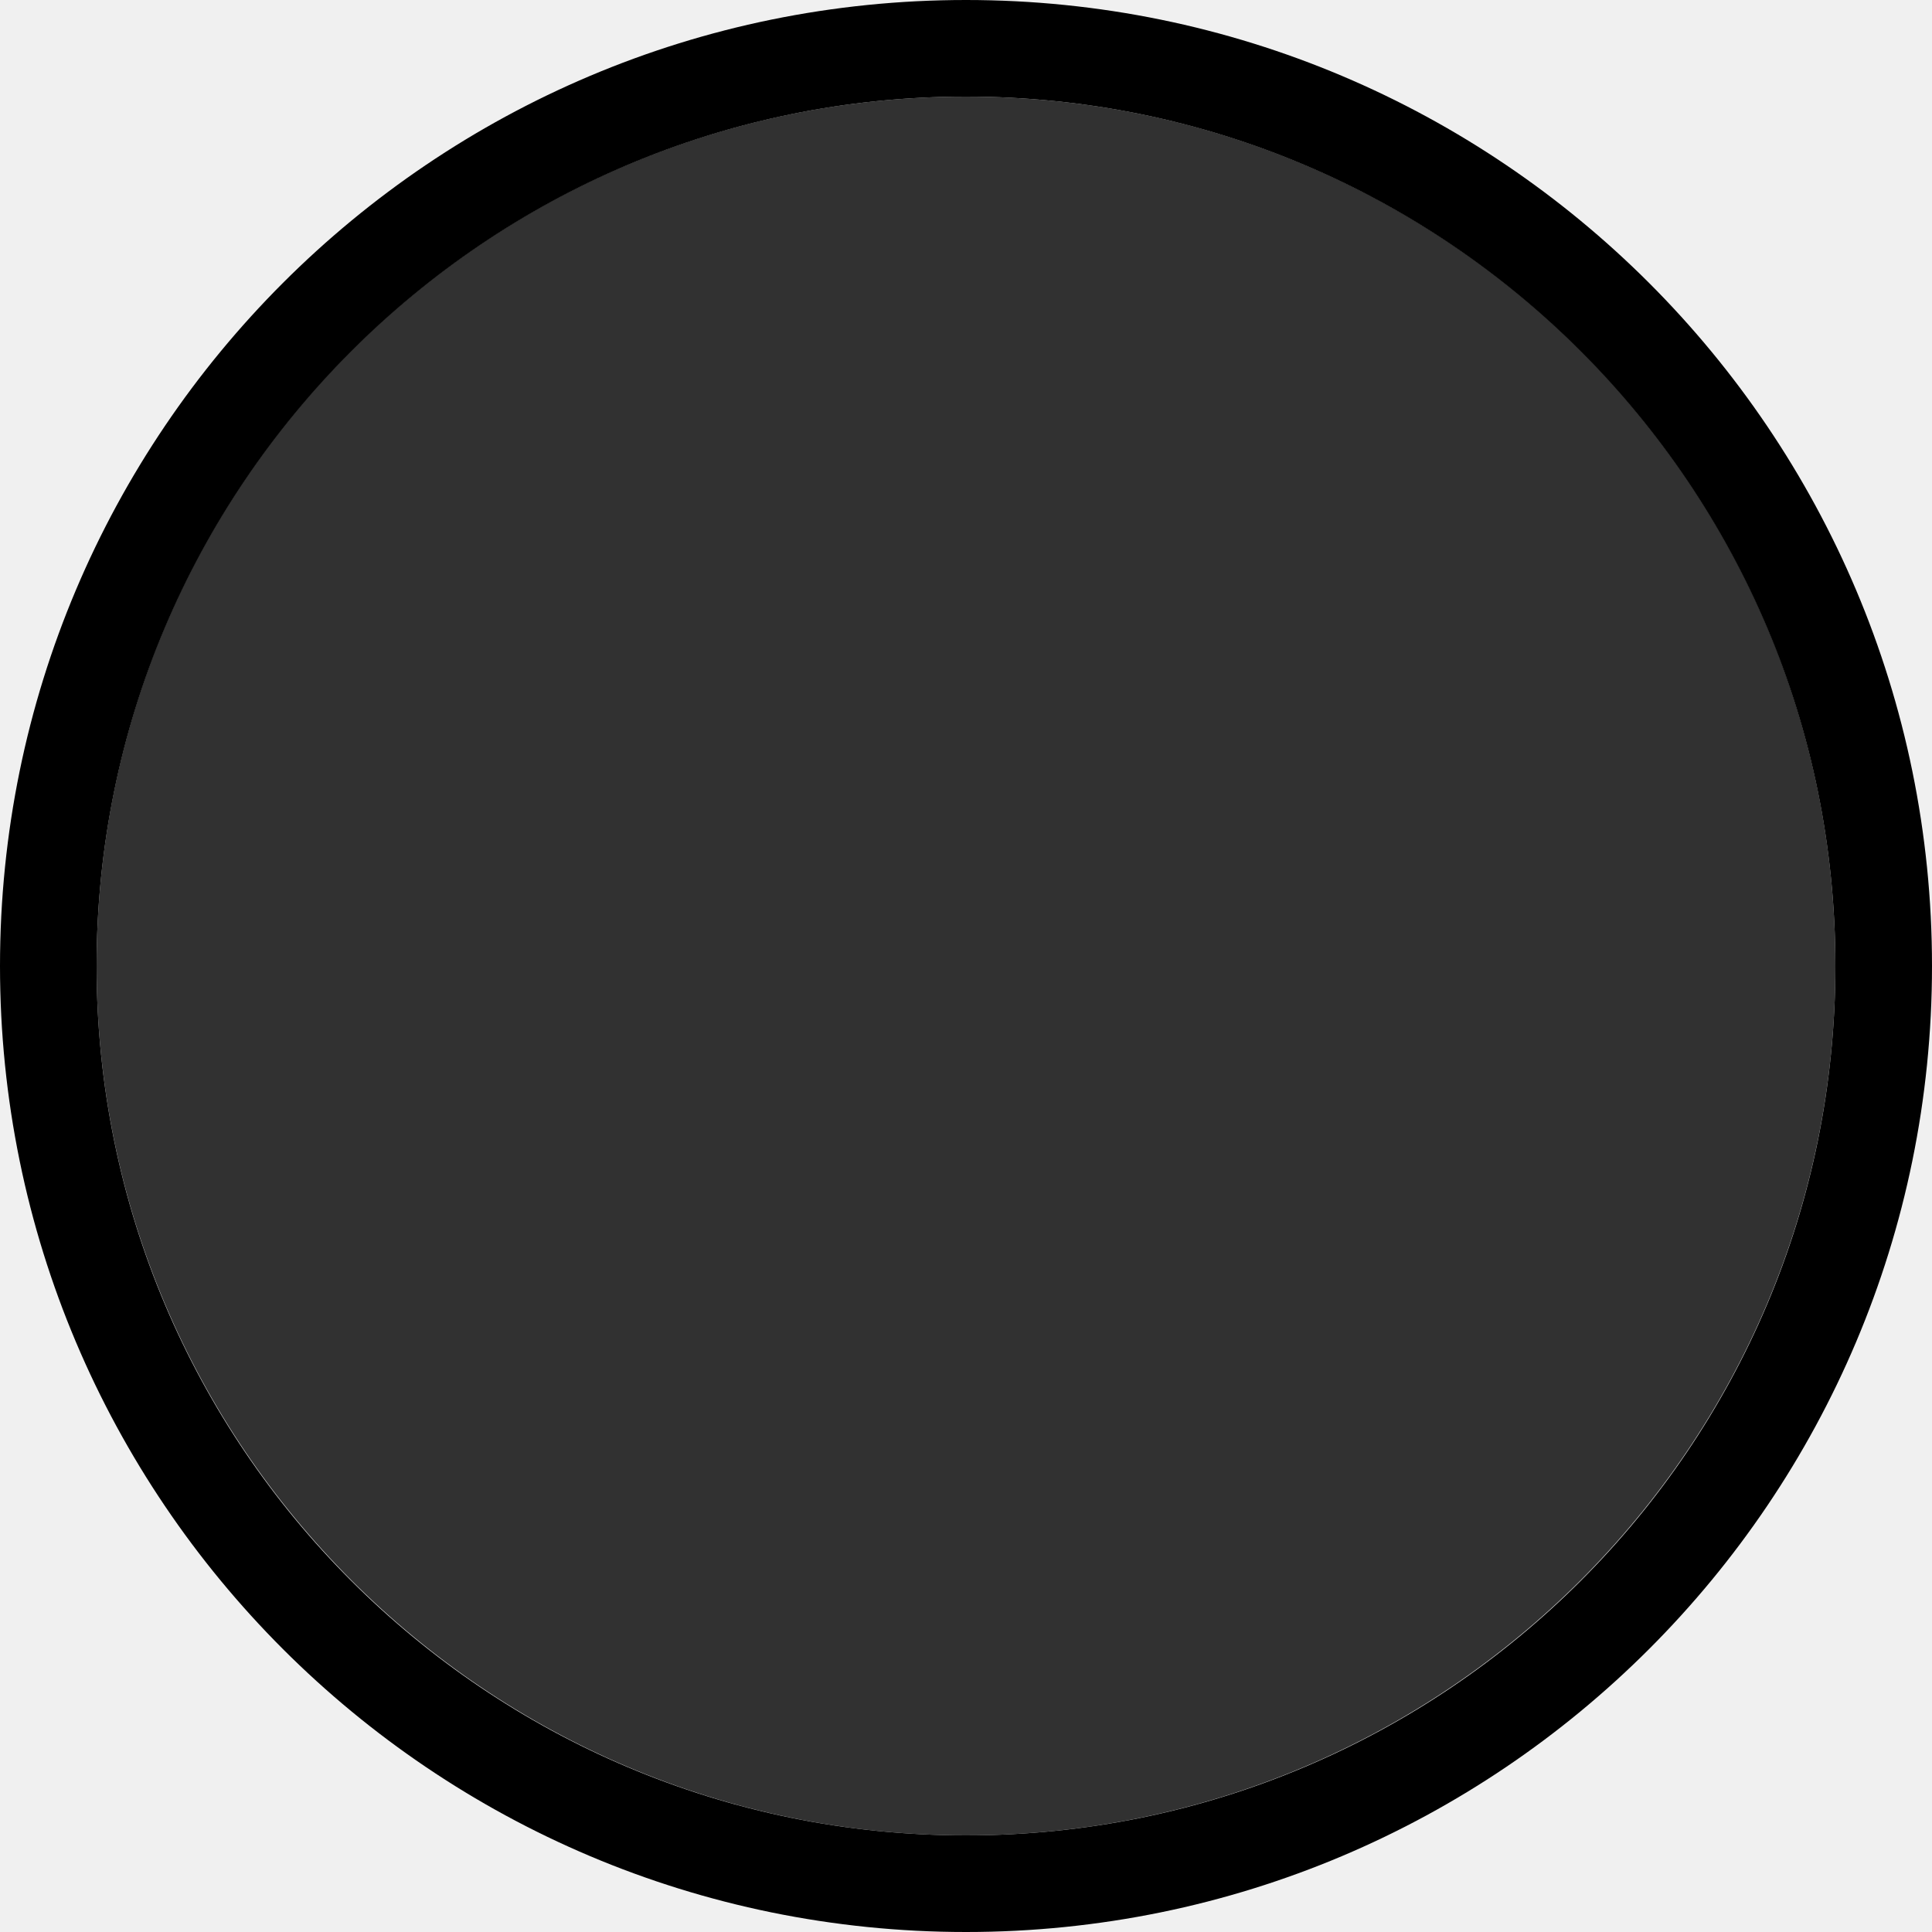
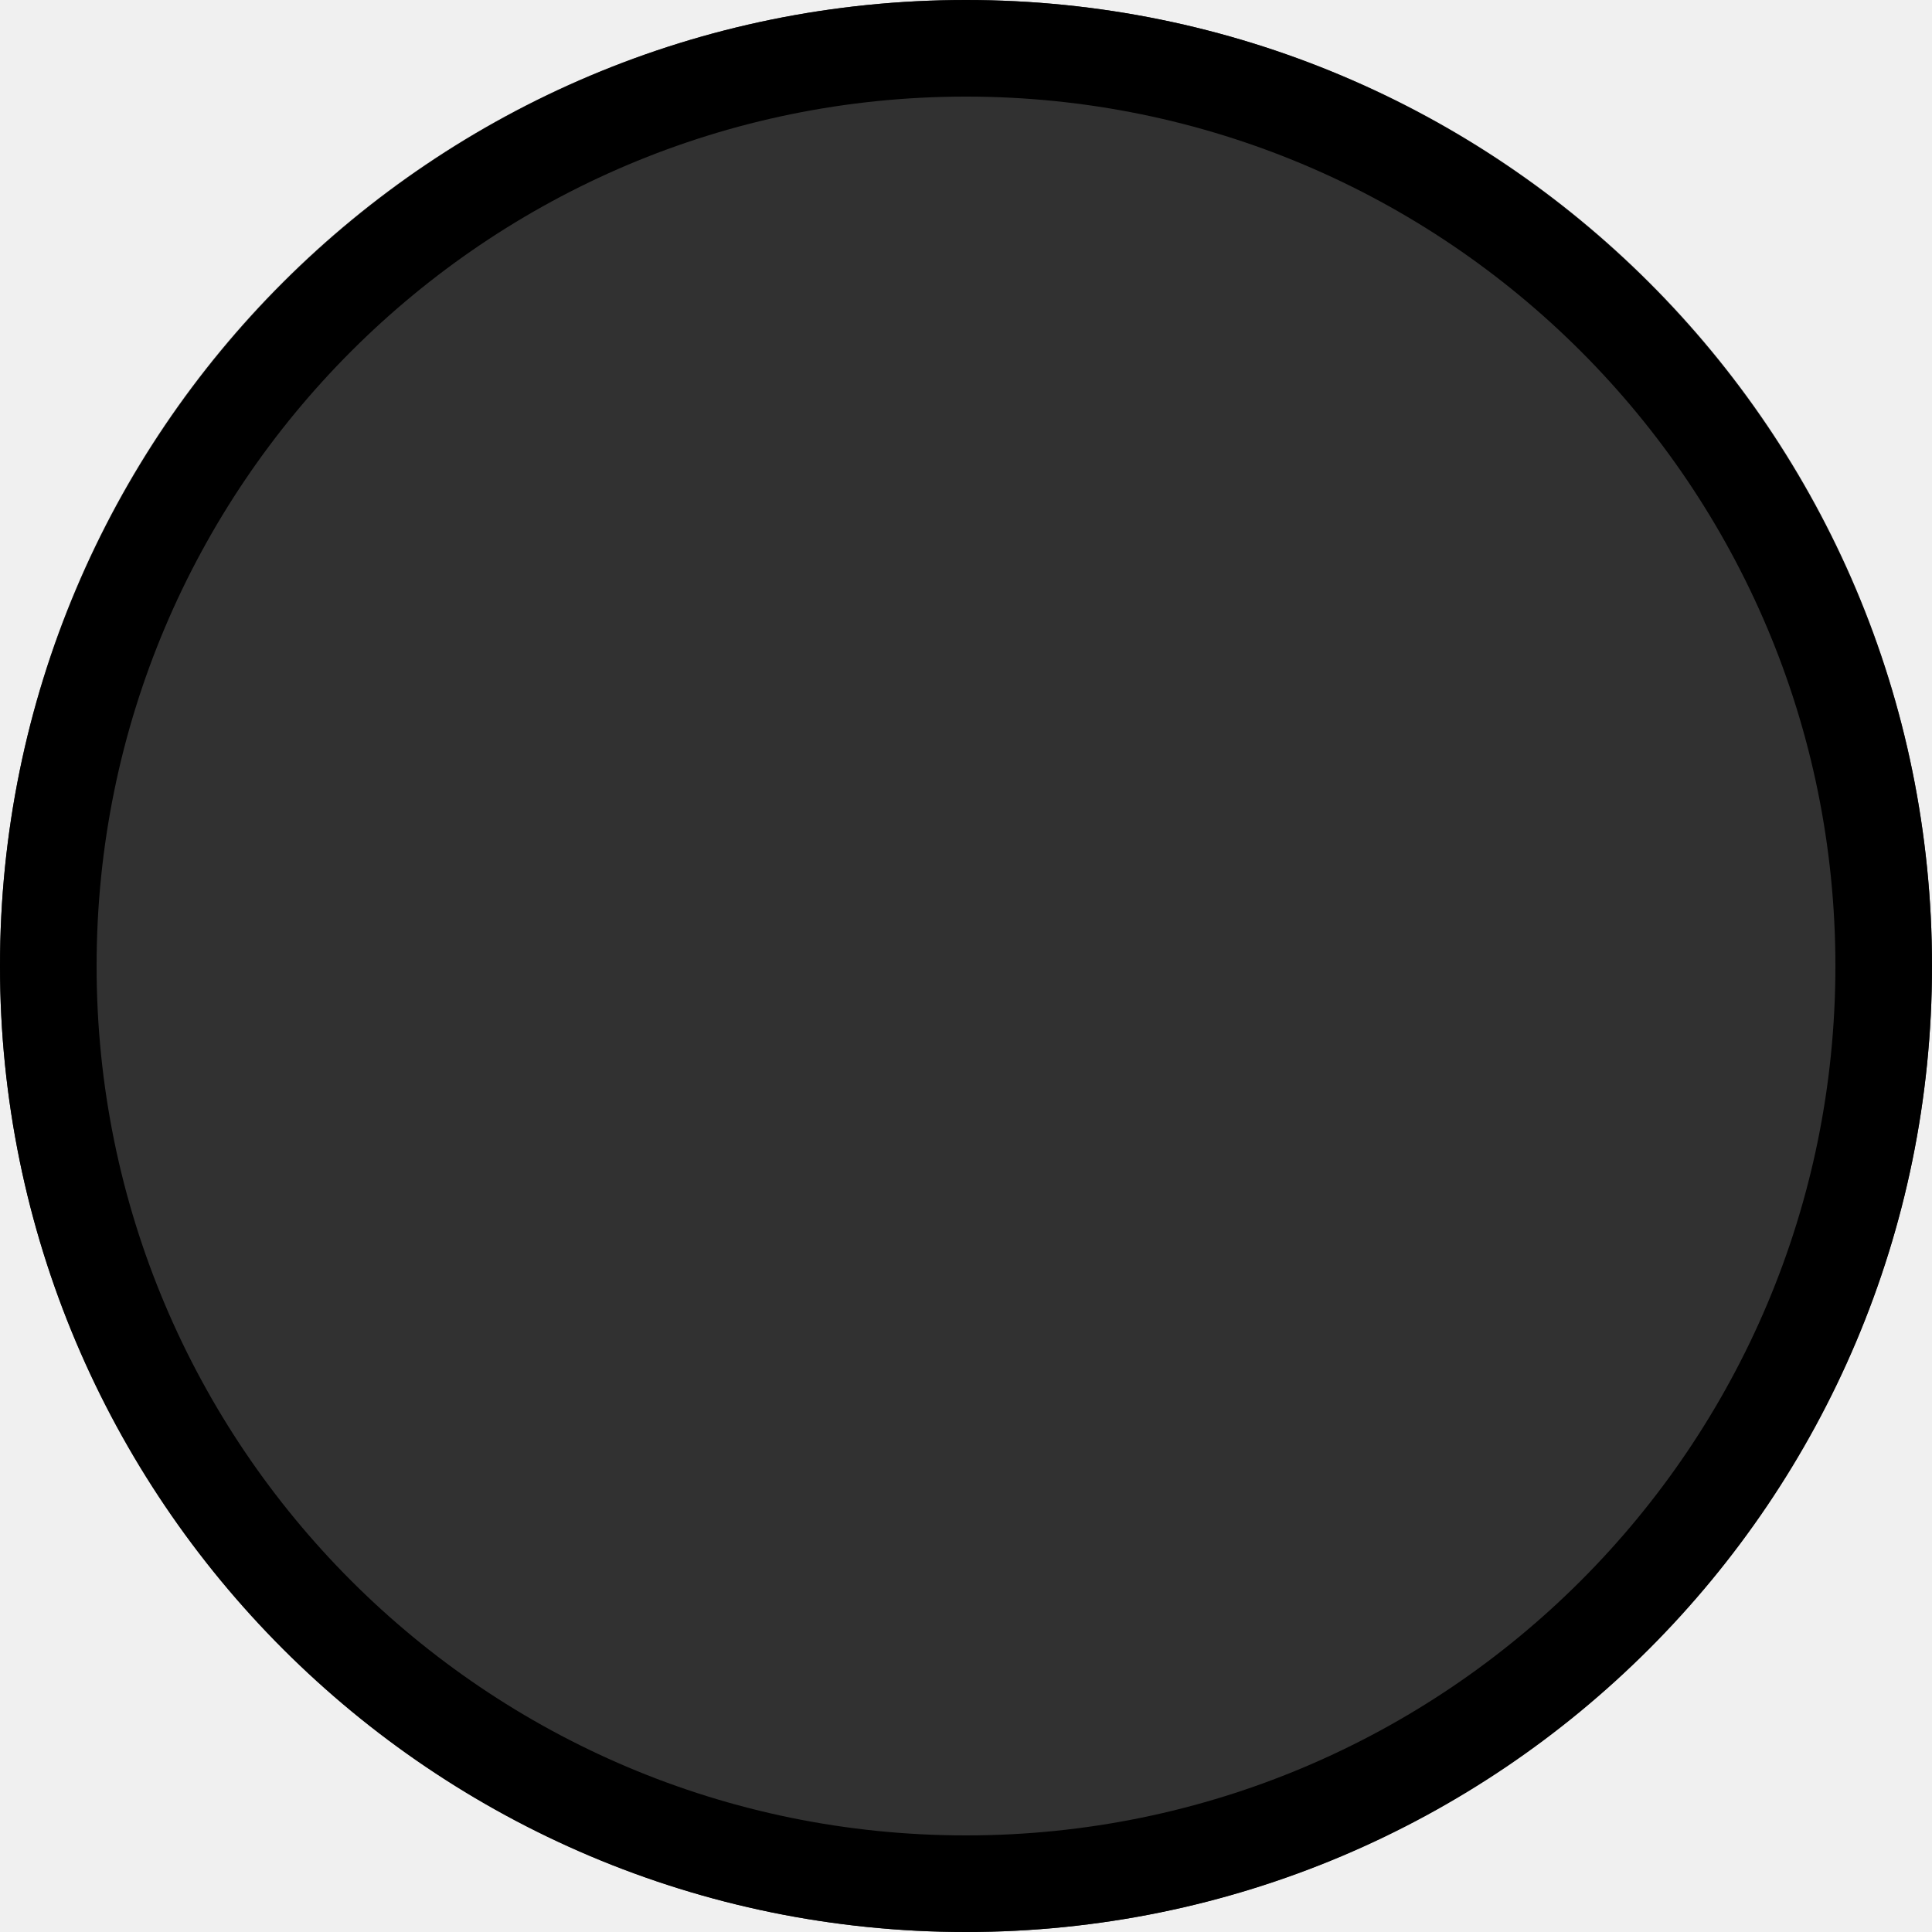
<svg xmlns="http://www.w3.org/2000/svg" width="20" height="20" viewBox="0 0 20 20" fill="none">
  <g clip-path="url(#clip0)">
-     <path d="M9.999 1C14.963 1 19 5.004 19 10.001C19 14.961 14.963 19 9.999 19C5.037 19 1 14.961 1 10.001C1 5.004 5.037 1 9.999 1Z" fill="#313131" />
+     <path d="M9.999 0C15.514 0 20 4.449 20 10.001C20 15.513 15.514 20 9.999 20C4.486 20 0 15.513 0 10.001C0 4.449 4.486 0 9.999 0V0Z" fill="#313131" />
    <path fill-rule="evenodd" clip-rule="evenodd" d="M10 19C14.971 19 19 14.971 19 10C19 5.029 14.971 1 10 1C5.029 1 1 5.029 1 10C1 14.971 5.029 19 10 19ZM10 20C15.523 20 20 15.523 20 10C20 4.477 15.523 0 10 0C4.477 0 0 4.477 0 10C0 15.523 4.477 20 10 20Z" fill="black" />
  </g>
  <defs>
    <clipPath id="clip0">
      <path d="M0 0H20V20H0V0Z" fill="white" />
    </clipPath>
  </defs>
</svg>
